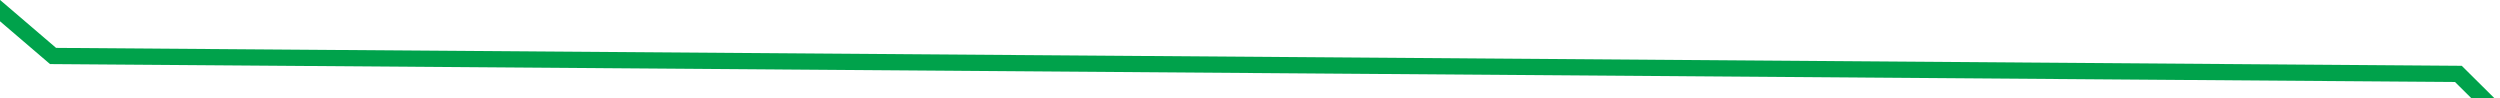
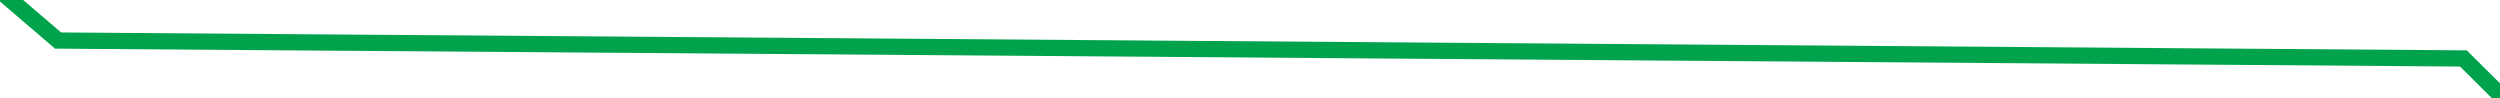
- <svg xmlns="http://www.w3.org/2000/svg" version="1.1" width="154px" height="6px" preserveAspectRatio="xMinYMid meet" viewBox="1206 1481 154 4">
-   <g transform="matrix(0.9510565 0.309017 -0.309017 0.9510565 521.0667 -323.8856 )">
-     <path d="M 0.073 154.263  L 135.827 168.901  L 269.745 94.708  L 396.326 146.368  L 537.583 29.075  L 673.336 81.895  L 814.593 0.316  L 954.015 58.211  L 1095.272 13.474  L 1231.025 81.895  L 1364.944 50.316  L 1506.201 130.579  L 1640.119 81.895  " stroke-width="1" stroke-dasharray="0" stroke="rgba(0, 162, 75, 1)" fill="none" transform="matrix(1 0 0 1 259 1448 )" class="stroke" />
+ <svg xmlns="http://www.w3.org/2000/svg" version="1.1" width="154px" height="6px" preserveAspectRatio="xMinYMid meet" viewBox="1206 1079 154 4">
+   <g transform="matrix(0.9510565 0.309017 -0.309017 0.9510565 396.8419 -343.5609 )">
+     <path d="M 0.073 154.263  L 135.827 168.901  L 269.745 94.708  L 396.326 146.368  L 537.583 29.075  L 673.336 81.895  L 814.593 0.316  L 954.015 58.211  L 1095.272 13.474  L 1231.025 81.895  L 1364.944 50.316  L 1506.201 130.579  L 1640.119 81.895  " stroke-width="1" stroke-dasharray="0" stroke="rgba(0, 162, 75, 1)" fill="none" transform="matrix(1 0 0 1 259 1045 )" class="stroke" />
  </g>
</svg>
